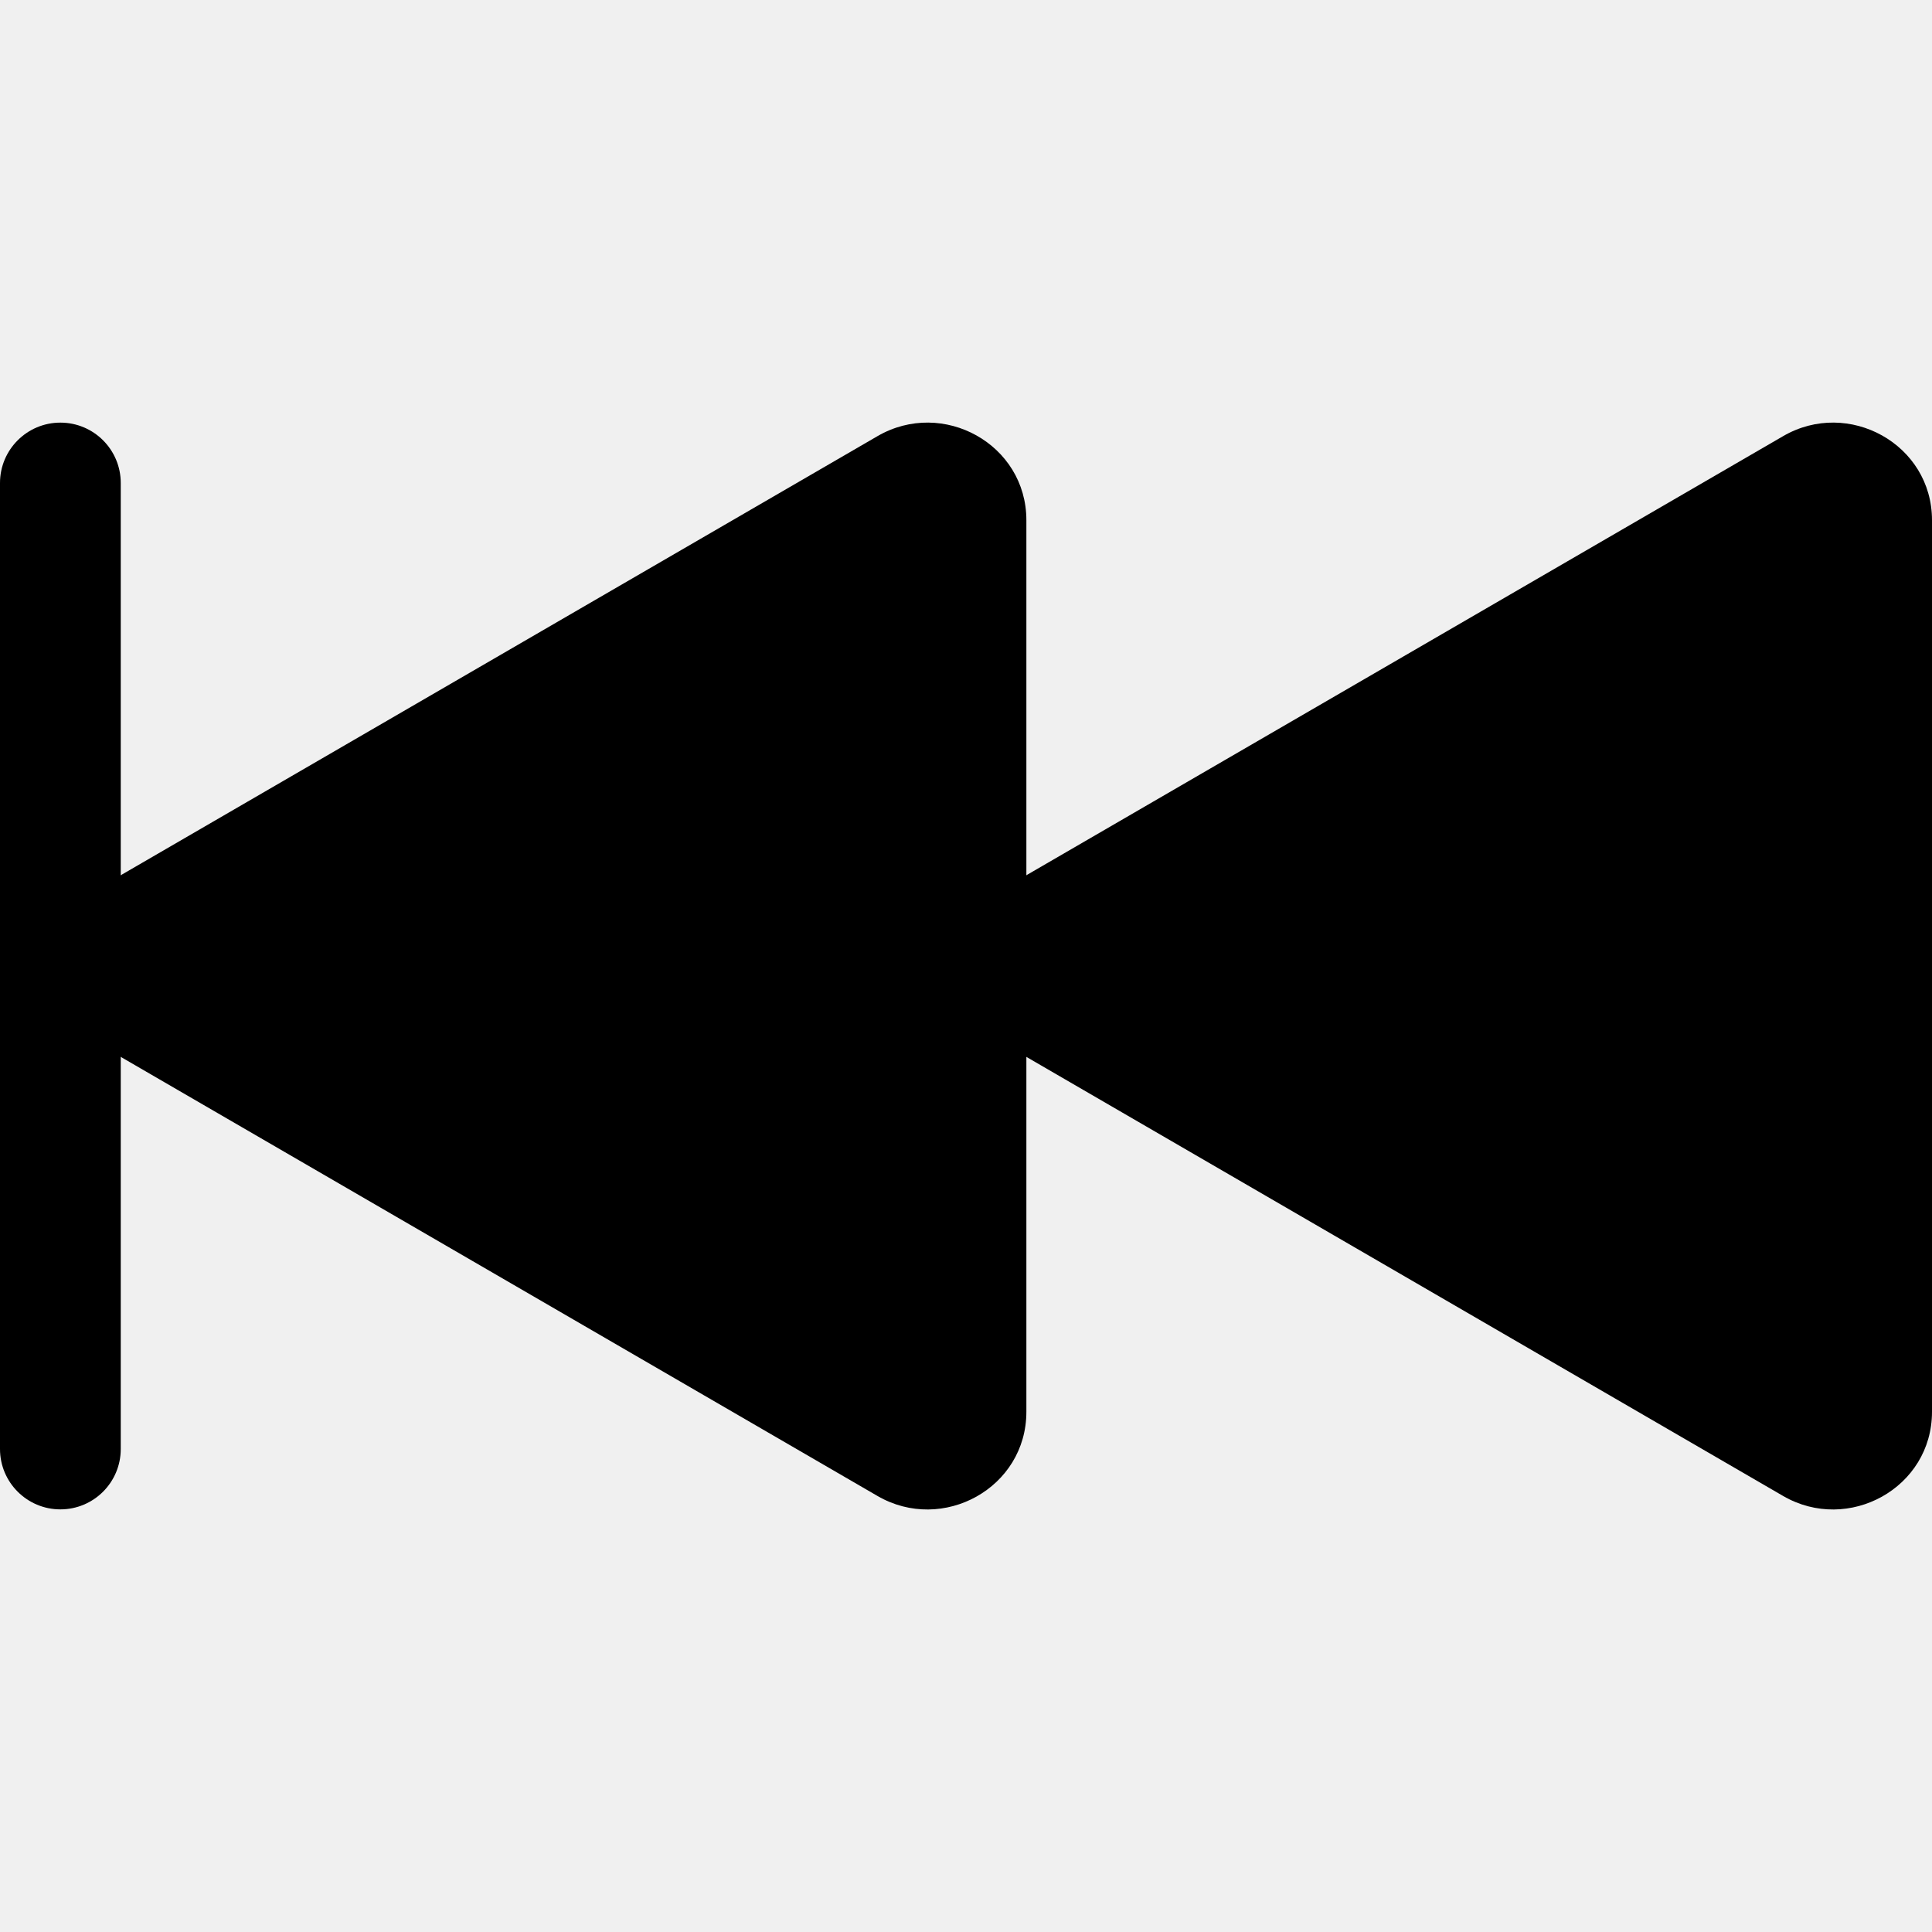
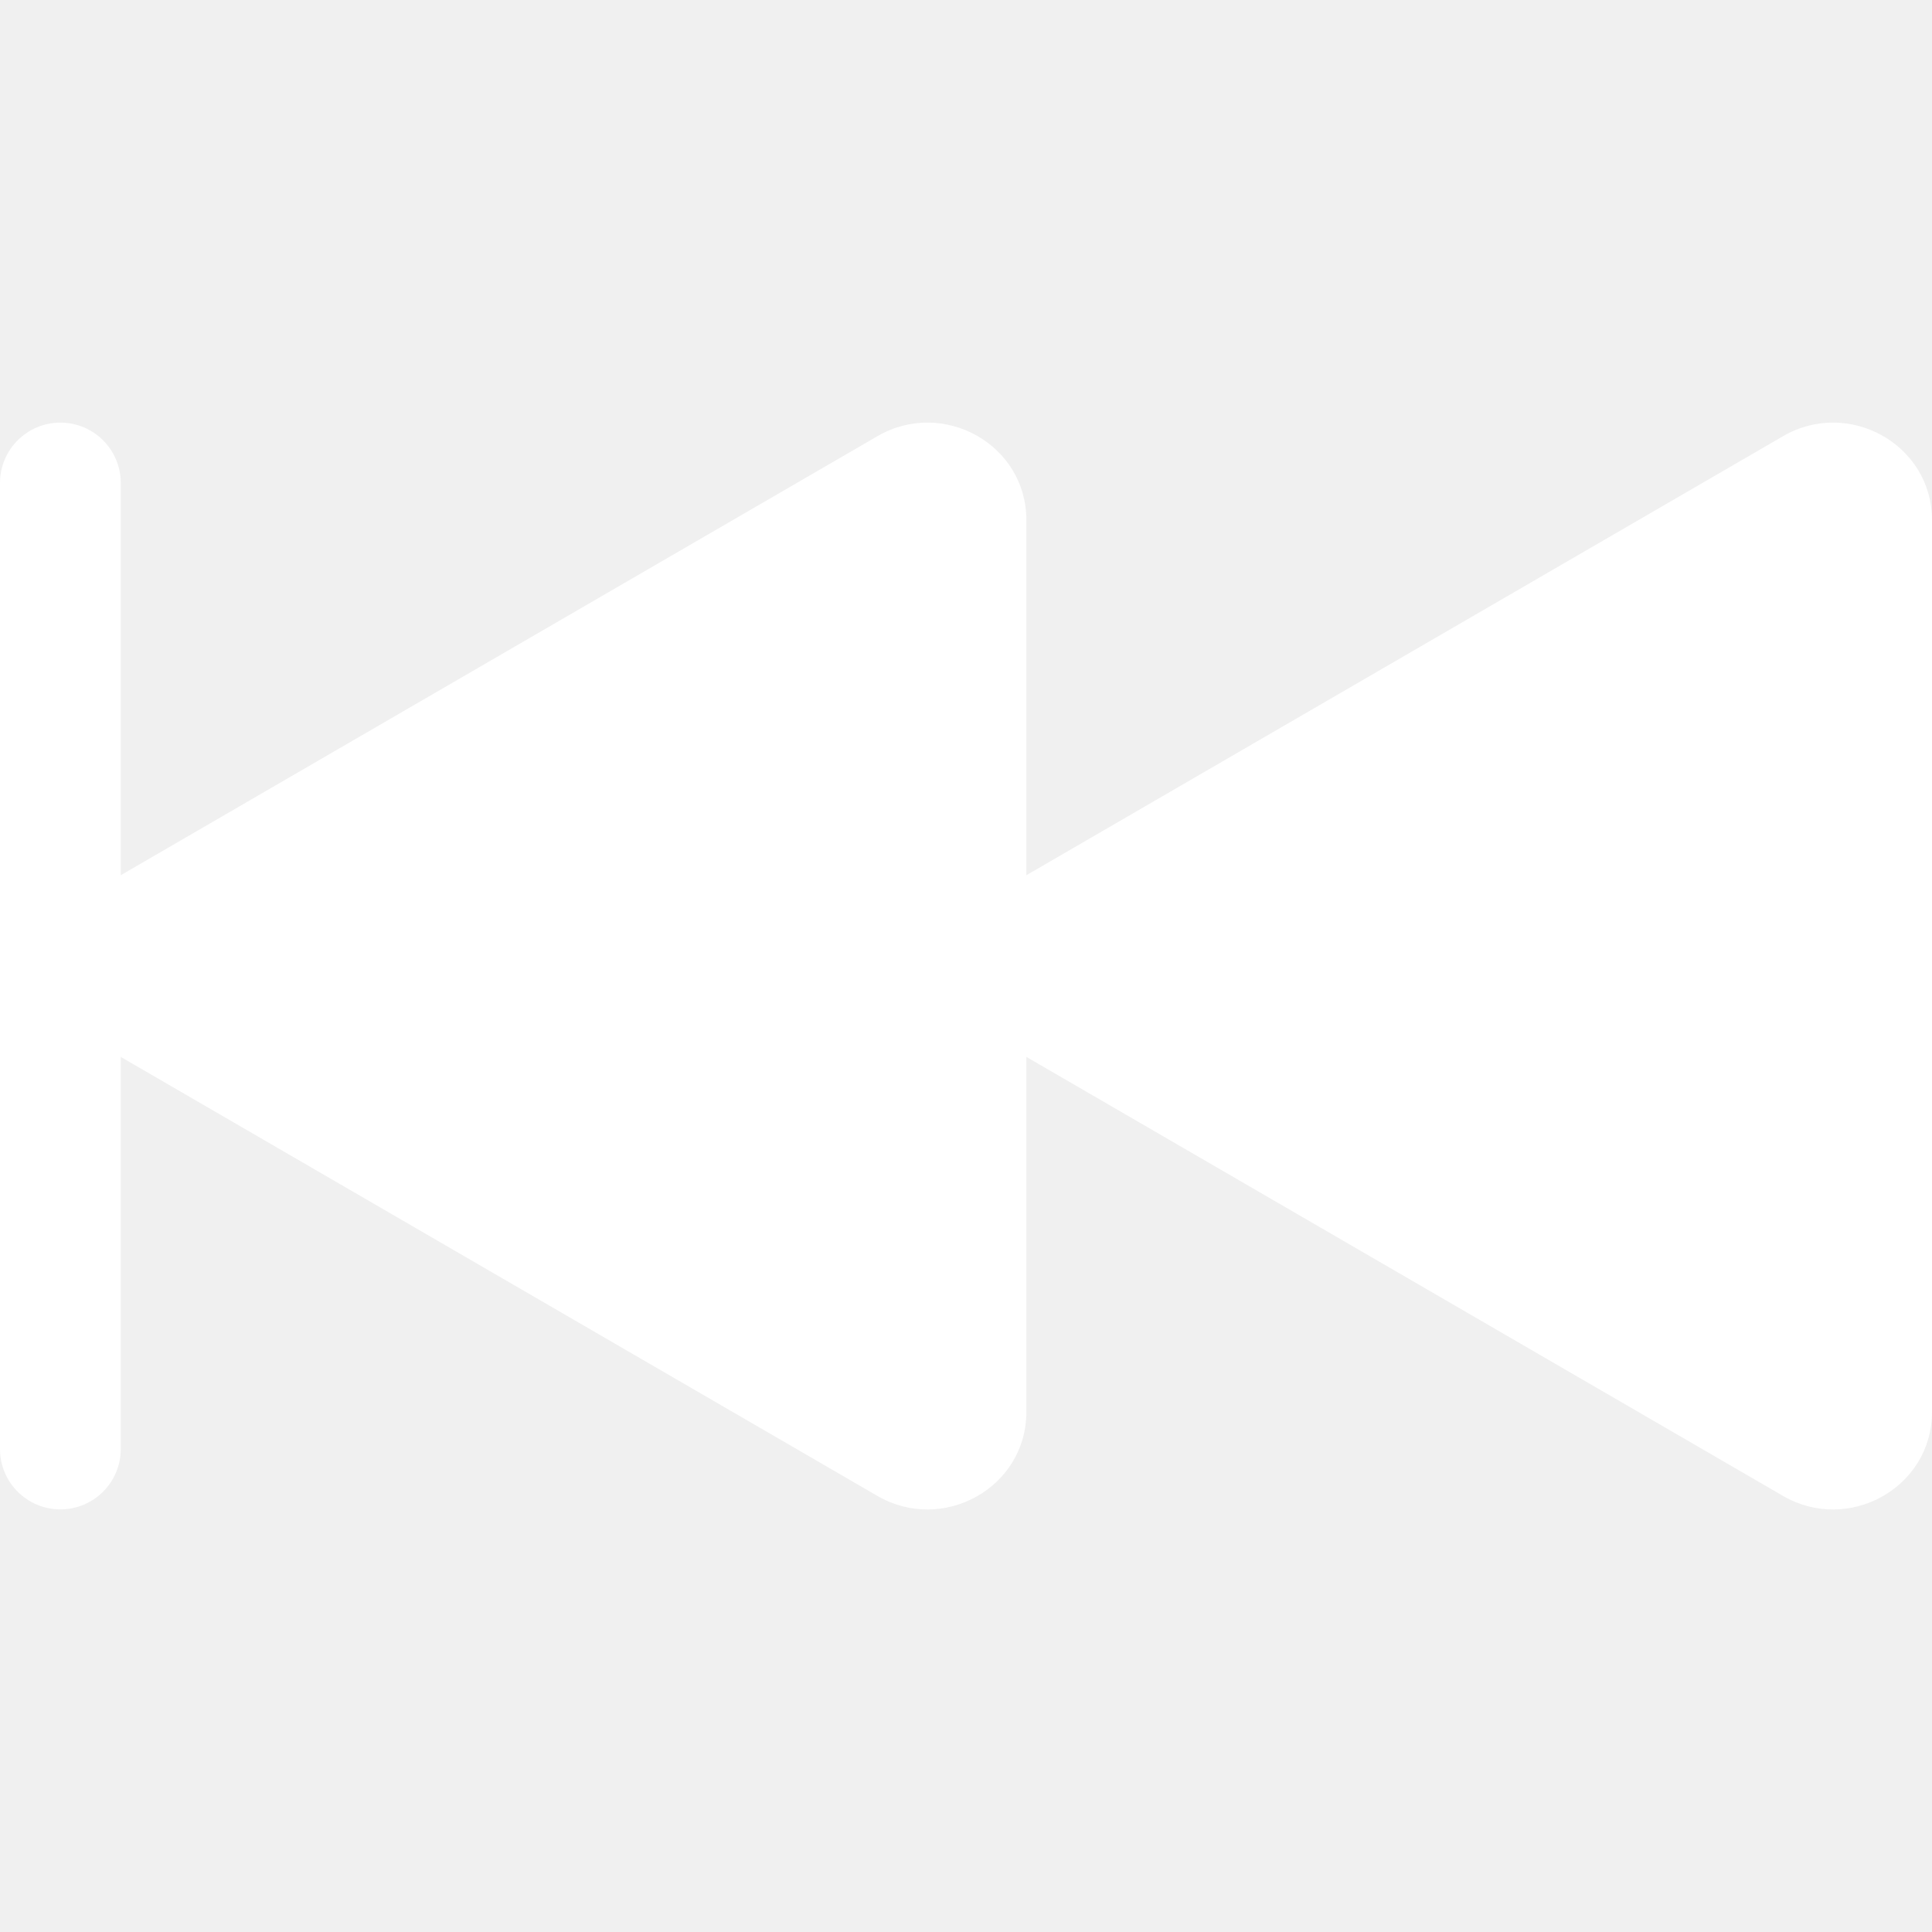
- <svg xmlns="http://www.w3.org/2000/svg" width="1.5rem" height="1.5rem" viewBox="0 0 16 16" class="bi bi-skip-backward-fill" fill="black">
+ <svg xmlns="http://www.w3.org/2000/svg" width="1.5rem" height="1.5rem" viewBox="0 0 16 16" class="bi bi-skip-backward-fill" fill="white">
  <path fill-rule="evenodd" d="M.5 3.5A.5.5 0 0 0 0 4v8a.5.5 0 0 0 1 0V4a.5.5 0 0 0-.5-.5z" />
  <path d="M.904 8.697l6.363 3.692c.54.313 1.233-.066 1.233-.697V4.308c0-.63-.692-1.01-1.233-.696L.904 7.304a.802.802 0 0 0 0 1.393z" />
  <path d="M8.404 8.697l6.363 3.692c.54.313 1.233-.066 1.233-.697V4.308c0-.63-.693-1.01-1.233-.696L8.404 7.304a.802.802 0 0 0 0 1.393z" />
</svg>
